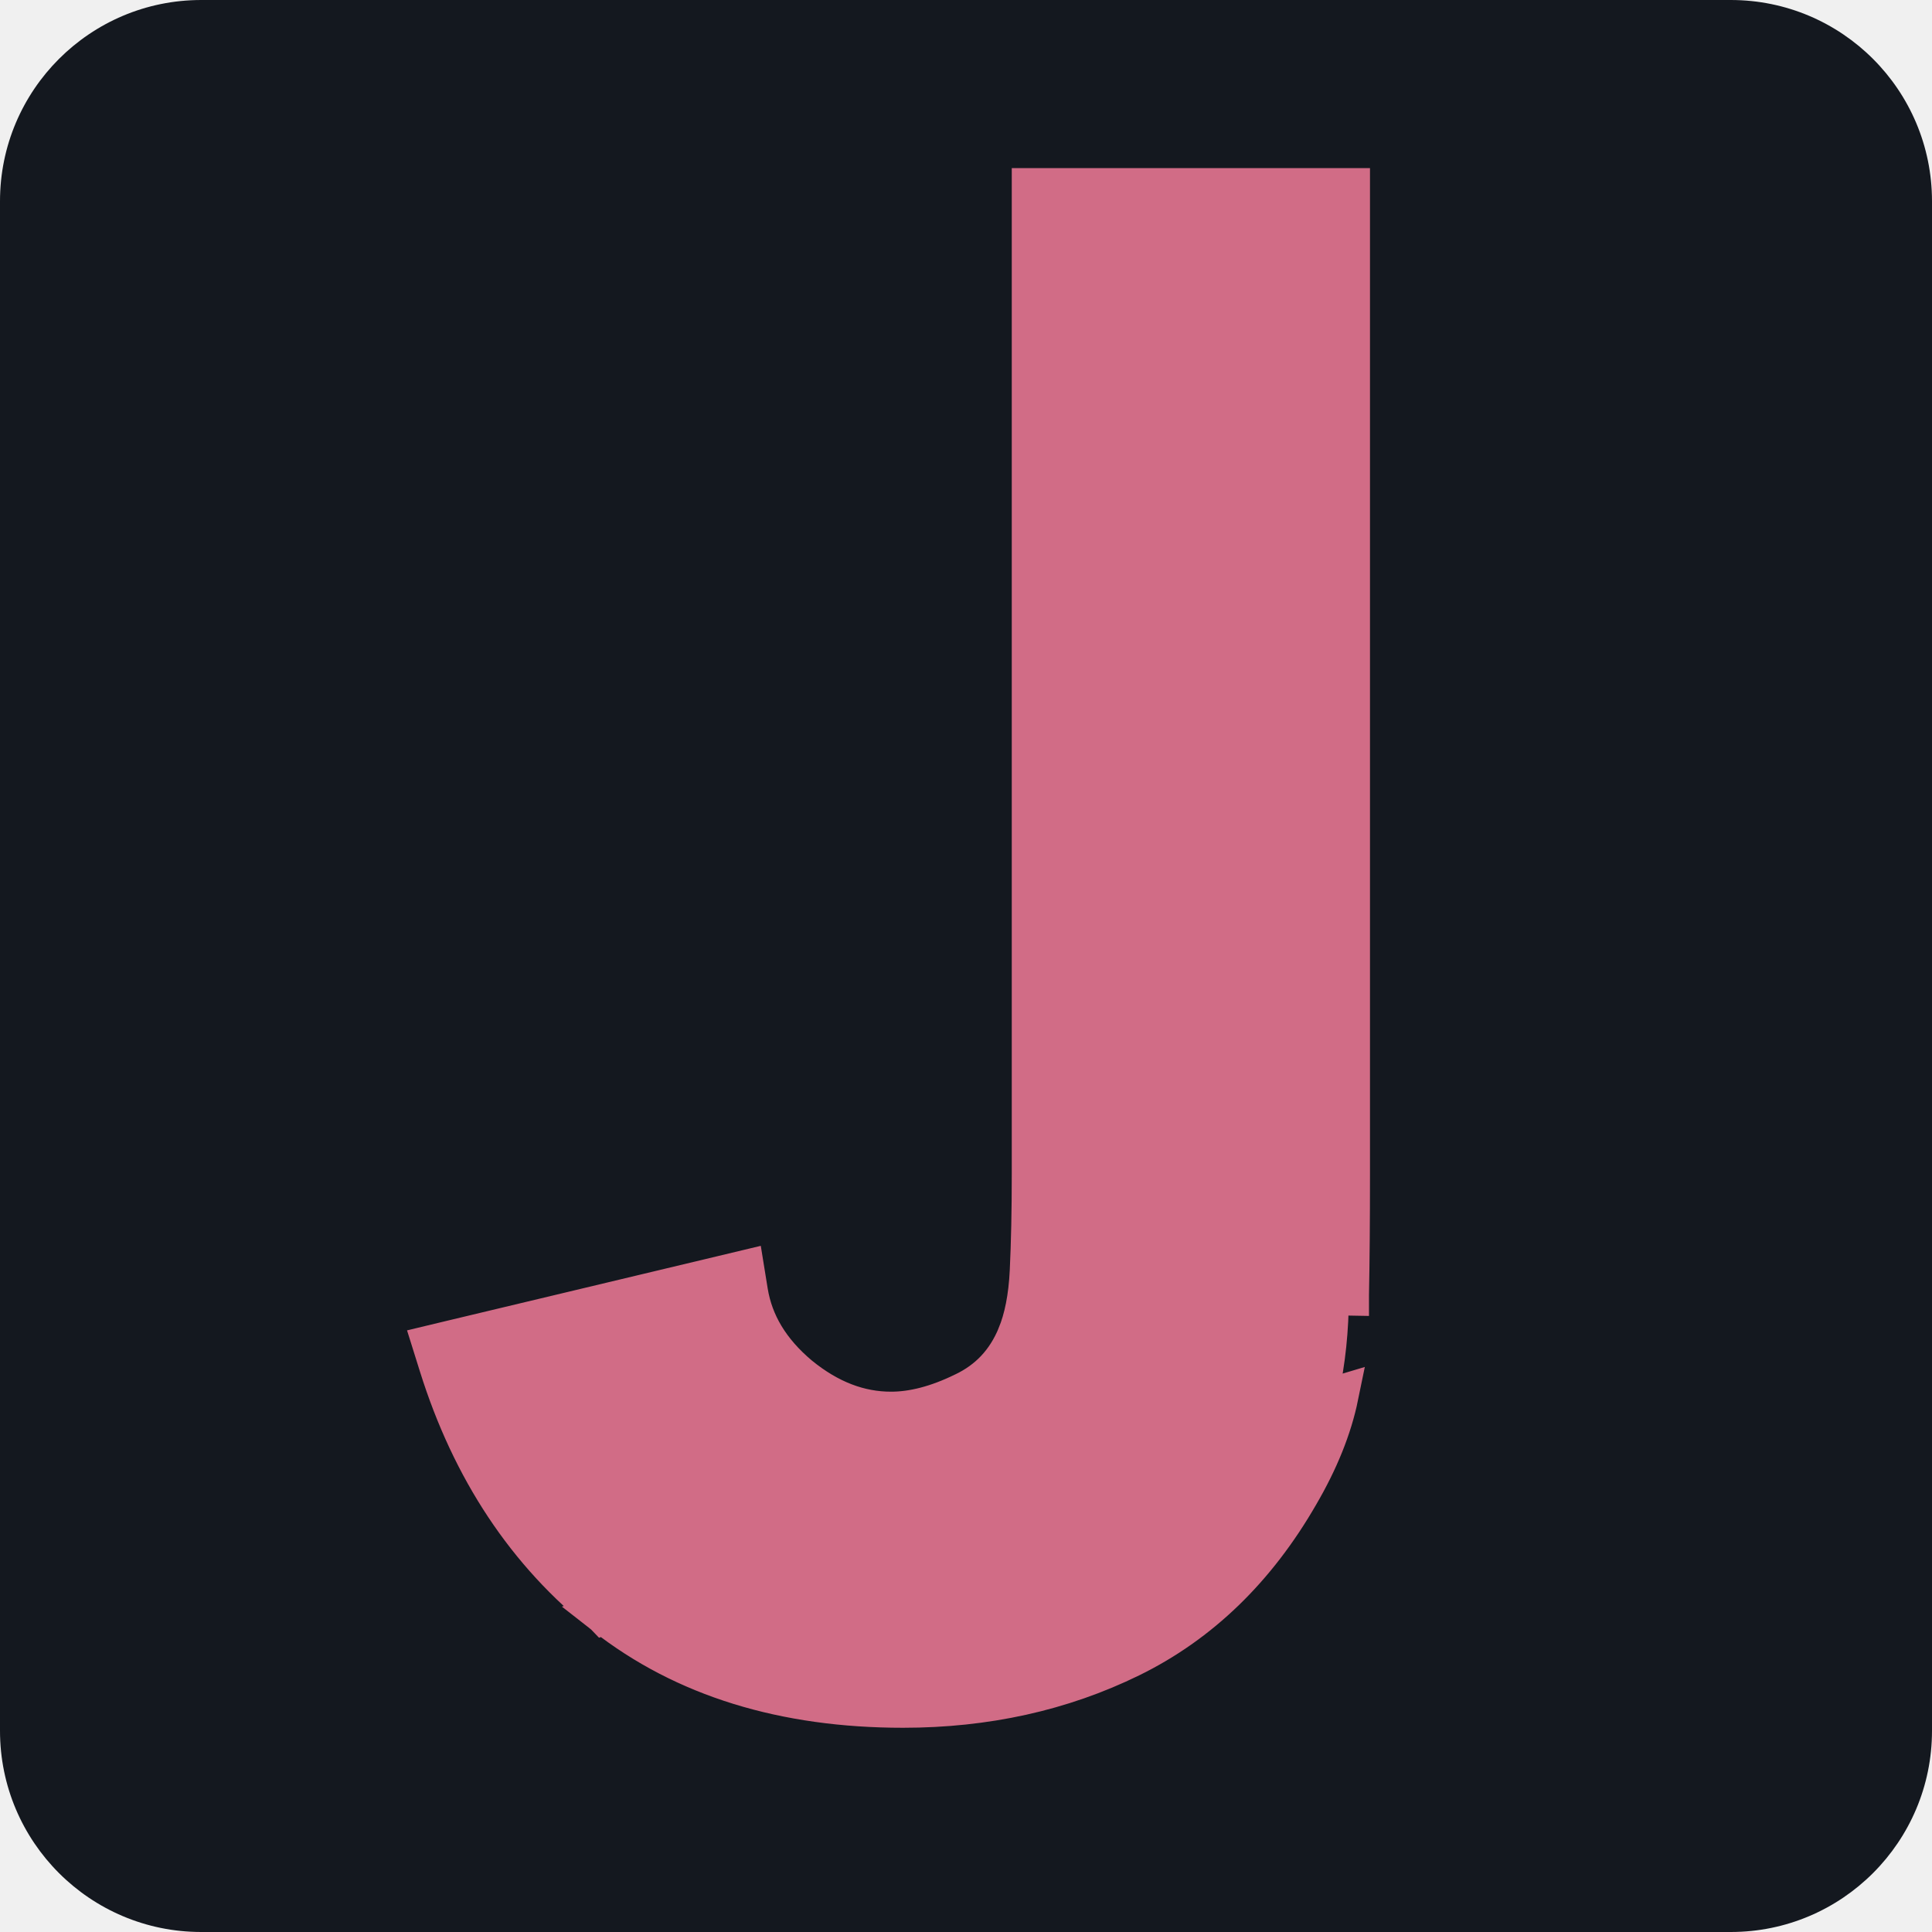
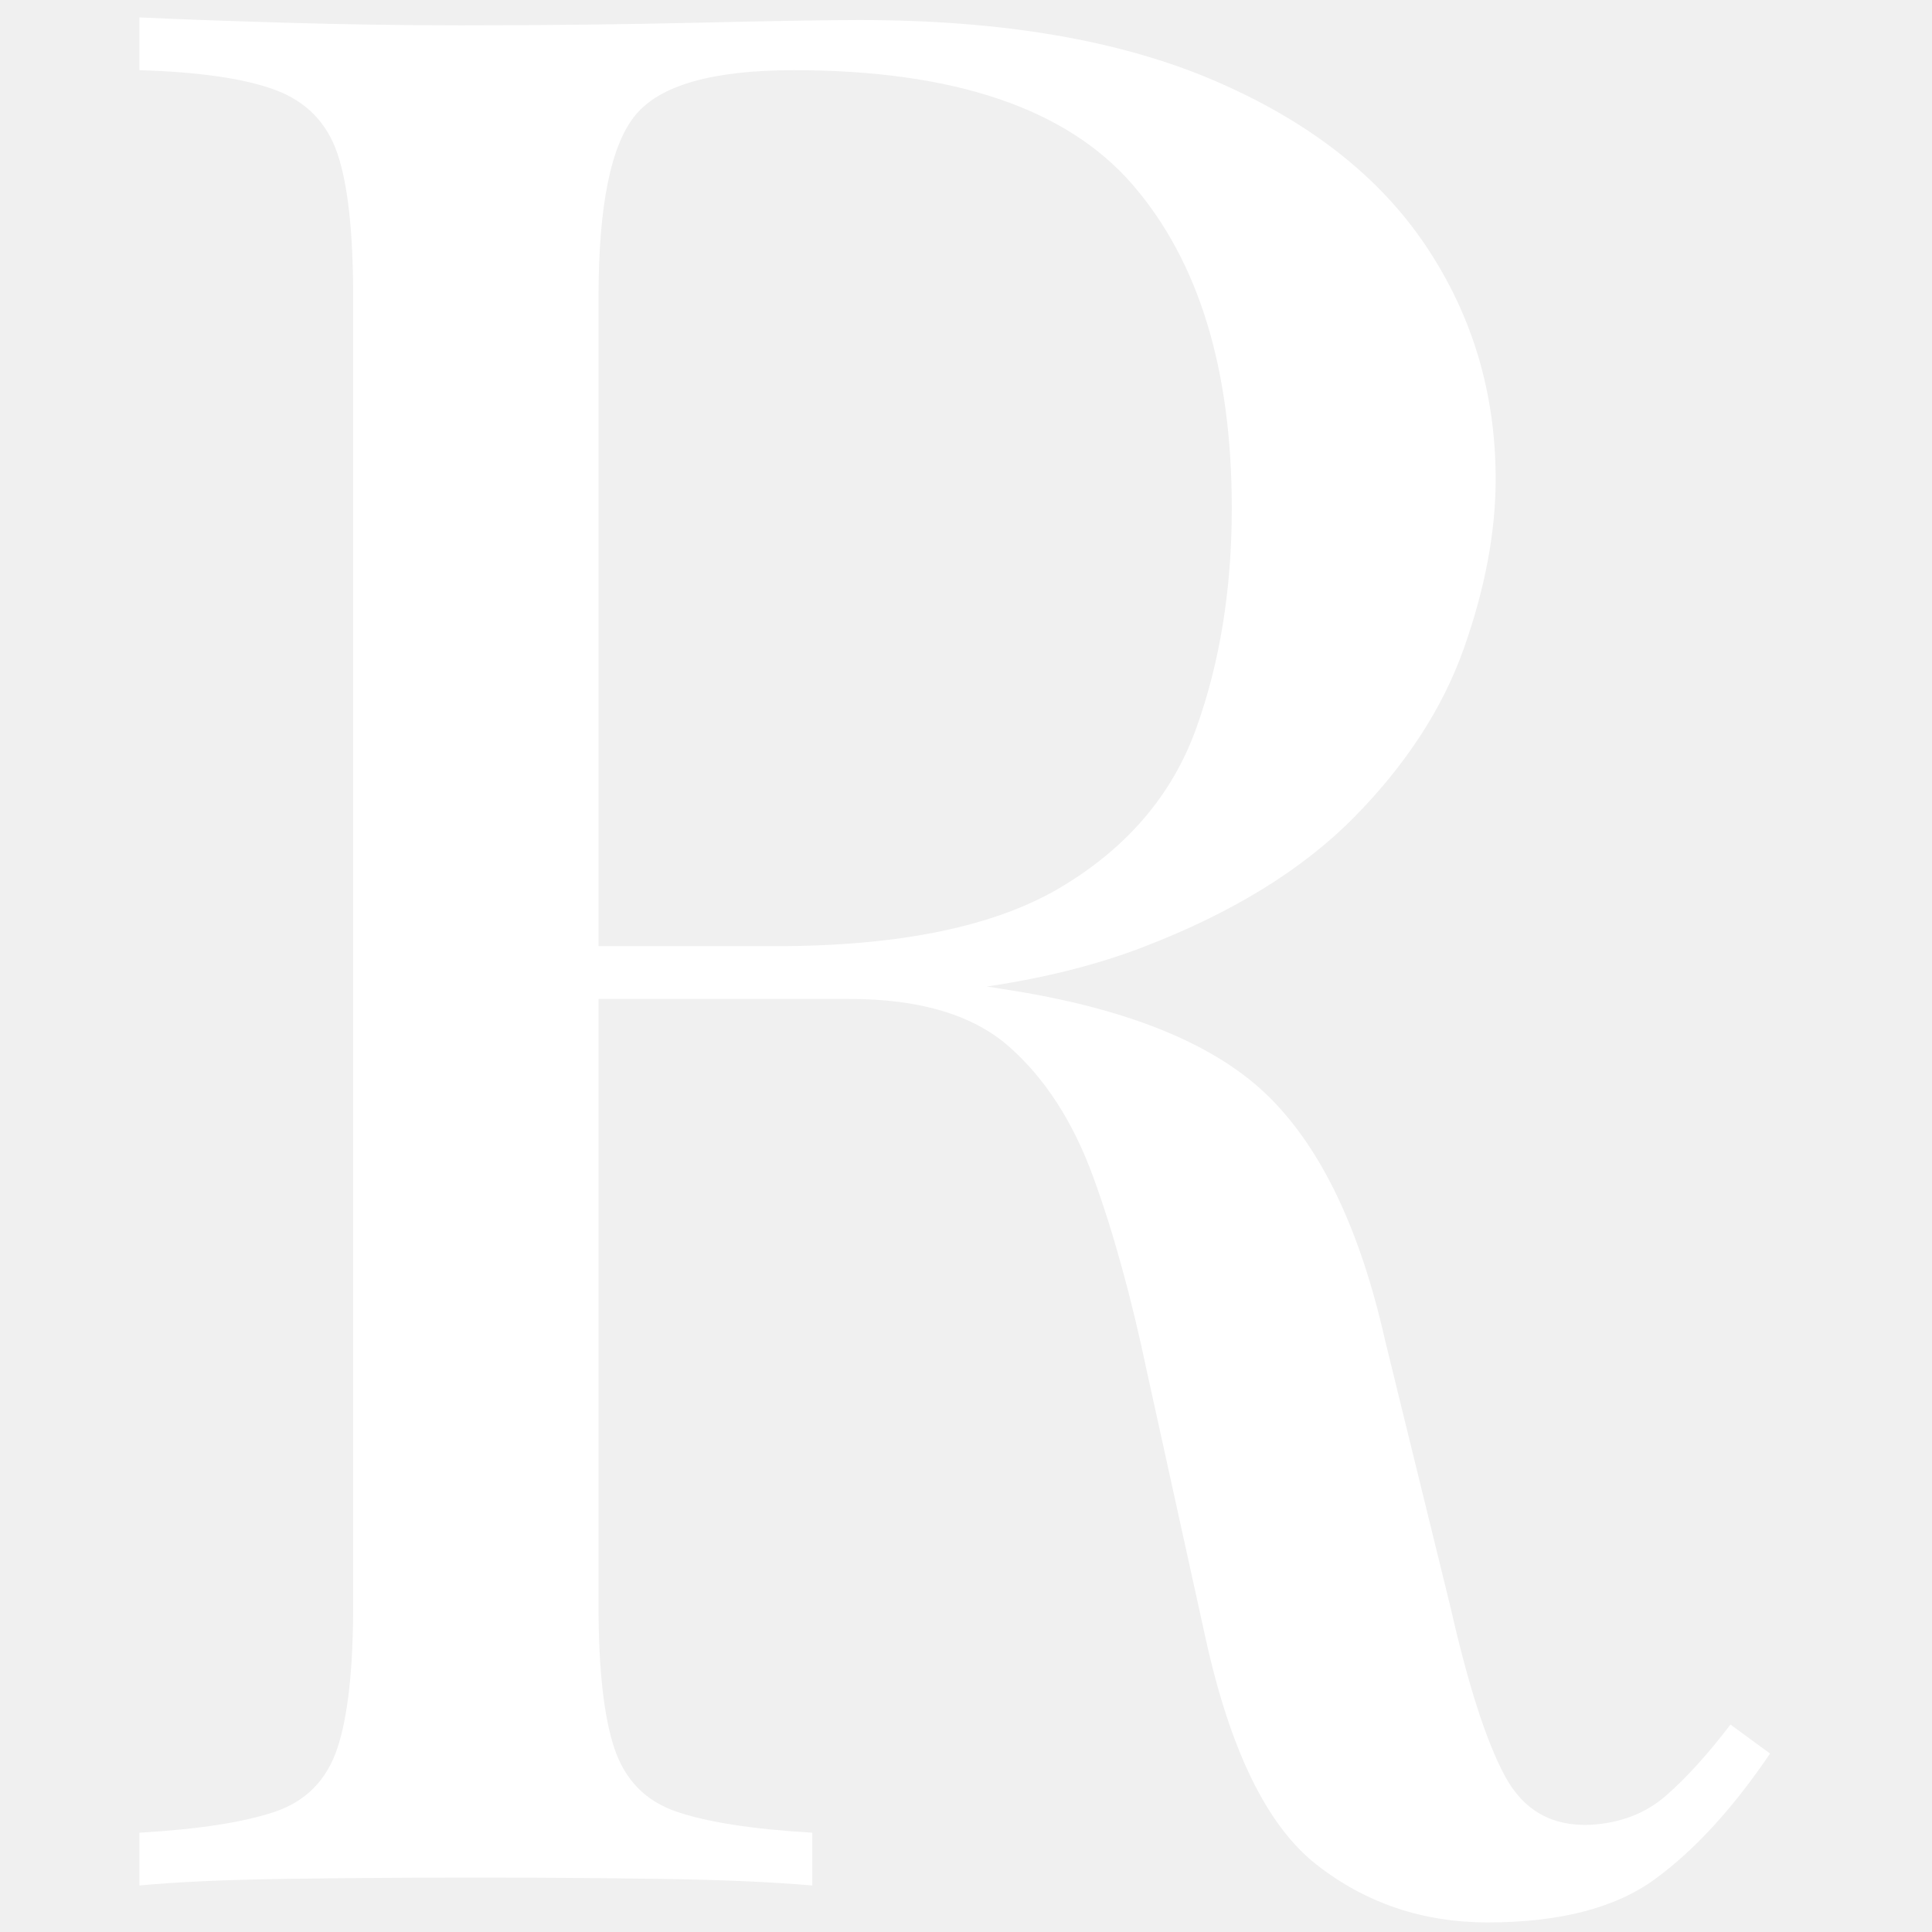
- <svg xmlns="http://www.w3.org/2000/svg" width="48" height="48" viewBox="0 0 48 48" fill="none">
-   <rect width="48" height="48" rx="5" fill="#14181F" />
-   <path d="M15.028 40.119L15.026 40.117C13.089 38.582 11.72 36.51 10.91 33.925L10.75 33.414L11.271 33.289L17.971 31.689L18.494 31.564L18.58 32.095C18.708 32.875 19.118 33.572 19.855 34.19C20.596 34.794 21.353 35.076 22.137 35.076C22.677 35.076 23.277 34.926 23.942 34.601L23.947 34.599L23.947 34.599C24.566 34.304 25.004 33.84 25.275 33.185L25.275 33.184C25.447 32.769 25.556 32.238 25.587 31.577C25.62 30.887 25.637 30.087 25.637 29.176V5.176V4.676H26.137H33.037H33.537V5.176V29.176C33.537 30.326 33.529 31.328 33.512 32.181C33.512 32.182 33.512 32.184 33.512 32.185L33.012 32.176C33.012 33.026 32.929 33.826 32.762 34.576L15.028 40.119ZM15.028 40.119C17 41.668 19.482 42.426 22.437 42.426C24.489 42.426 26.374 42.011 28.082 41.175C29.815 40.326 31.21 38.968 32.27 37.126C32.756 36.292 33.088 35.476 33.251 34.68L15.028 40.119Z" fill="#D16C86" stroke="#D16C86" />
+ <svg xmlns="http://www.w3.org/2000/svg" width="3000" zoomAndPan="magnify" viewBox="0 0 2250 2250" height="3000" preserveAspectRatio="xMidYMid meet" version="1.0">
+   <defs>
+     <g />
+   </defs>
+   <g fill="#ffffff" fill-opacity="1">
+     <g transform="translate(33.32077, 2195.83)">
+       <g>
+         <path d="M 129.062 -2175.547 C 172.082 -2173.504 228.414 -2171.457 298.062 -2169.406 C 367.719 -2167.352 436.348 -2166.328 503.953 -2166.328 C 600.234 -2166.328 692.414 -2167.352 780.5 -2169.406 C 868.594 -2171.457 931.078 -2172.484 967.953 -2172.484 C 1133.891 -2172.484 1271.656 -2148.922 1381.25 -2101.797 C 1490.844 -2054.68 1572.785 -1990.664 1627.078 -1909.75 C 1681.367 -1828.832 1708.516 -1738.18 1708.516 -1637.797 C 1708.516 -1576.336 1696.223 -1510.785 1671.641 -1441.141 C 1647.055 -1371.492 1604.547 -1305.941 1544.109 -1244.484 C 1483.68 -1183.035 1401.227 -1132.336 1296.75 -1092.391 C 1192.27 -1052.441 1060.133 -1032.469 900.344 -1032.469 L 605.359 -1032.469 L 605.359 -1093.922 L 869.625 -1093.922 C 1015.07 -1093.922 1126.203 -1116.969 1203.016 -1163.062 C 1279.836 -1209.156 1332.078 -1270.613 1359.734 -1347.438 C 1387.391 -1424.258 1401.219 -1509.781 1401.219 -1604 C 1401.219 -1765.832 1362.805 -1891.305 1285.984 -1980.422 C 1209.172 -2069.535 1077.551 -2114.094 891.125 -2114.094 C 796.895 -2114.094 735.438 -2096.68 706.75 -2061.859 C 678.07 -2027.035 663.734 -1956.359 663.734 -1849.828 L 663.734 -325.719 C 663.734 -251.969 669.879 -196.656 682.172 -159.781 C 694.461 -122.914 718.531 -98.336 754.375 -86.047 C 790.227 -73.754 842.984 -65.555 912.641 -61.453 L 912.641 0 C 865.523 -4.094 806.629 -6.648 735.953 -7.672 C 665.273 -8.703 594.086 -9.219 522.391 -9.219 C 442.492 -9.219 367.719 -8.703 298.062 -7.672 C 228.414 -6.648 172.082 -4.094 129.062 0 L 129.062 -61.453 C 198.707 -65.555 251.457 -73.754 287.312 -86.047 C 323.164 -98.336 347.238 -122.914 359.531 -159.781 C 371.82 -196.656 377.969 -251.969 377.969 -325.719 L 377.969 -1849.828 C 377.969 -1925.629 371.82 -1981.453 359.531 -2017.297 C 347.238 -2053.148 323.164 -2077.734 287.312 -2091.047 C 251.457 -2104.359 198.707 -2112.039 129.062 -2114.094 Z M 617.641 -1084.703 C 728.266 -1080.609 815.328 -1076 878.828 -1070.875 C 942.336 -1065.75 994.066 -1061.141 1034.016 -1057.047 C 1073.961 -1052.953 1112.375 -1047.832 1149.25 -1041.688 C 1286.5 -1019.145 1385.336 -977.656 1445.766 -917.219 C 1506.203 -856.789 1550.766 -763.07 1579.453 -636.062 L 1656.266 -322.656 C 1676.754 -232.508 1697.754 -167.461 1719.266 -127.516 C 1740.773 -87.578 1774.062 -68.629 1819.125 -70.672 C 1853.957 -72.723 1883.148 -83.988 1906.703 -104.469 C 1930.266 -124.957 1955.363 -152.613 1982 -187.438 L 2028.094 -153.641 C 1985.07 -90.141 1940.516 -41.488 1894.422 -7.688 C 1848.328 26.113 1783.285 43.016 1699.297 43.016 C 1623.492 43.016 1556.91 20.484 1499.547 -24.578 C 1442.191 -69.648 1399.176 -157.738 1370.5 -288.844 L 1302.891 -596.125 C 1284.453 -684.207 1263.453 -760.516 1239.891 -825.047 C 1216.336 -889.578 1183.562 -940.281 1141.562 -977.156 C 1099.57 -1014.031 1037.602 -1032.469 955.656 -1032.469 L 623.797 -1032.469 Z M 617.641 -1084.703 " />
+       </g>
+     </g>
+   </g>
</svg>
